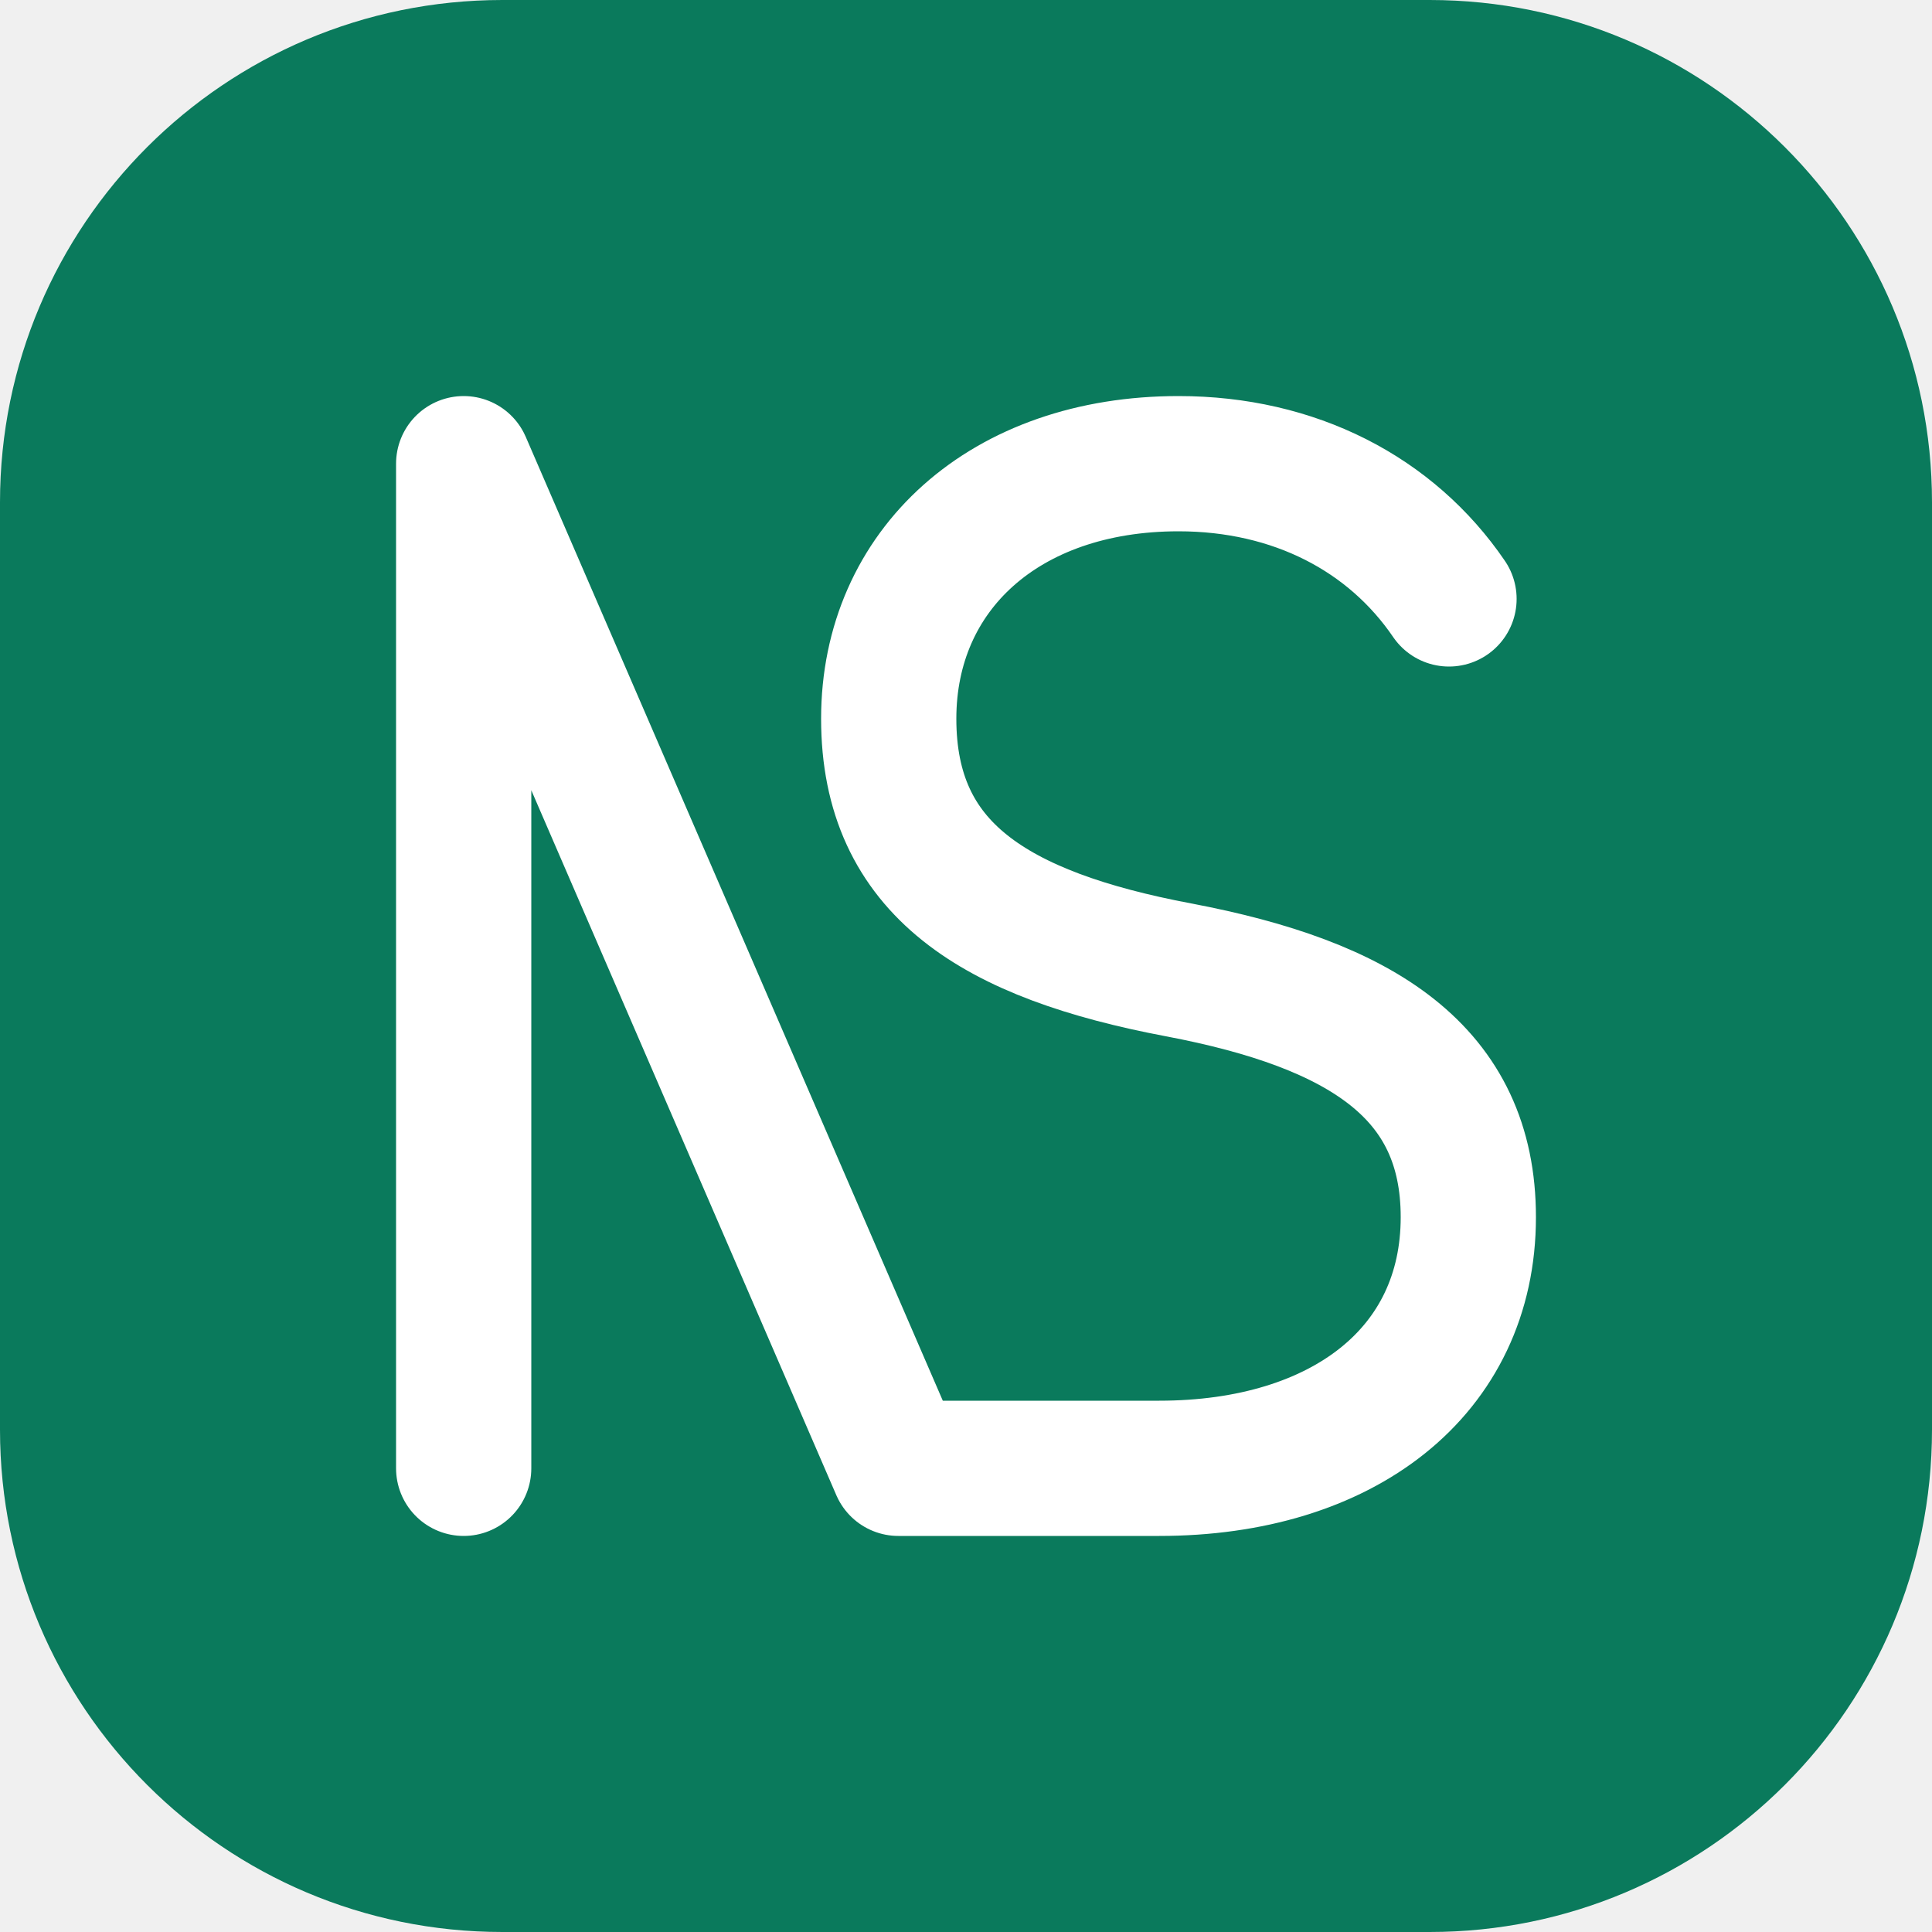
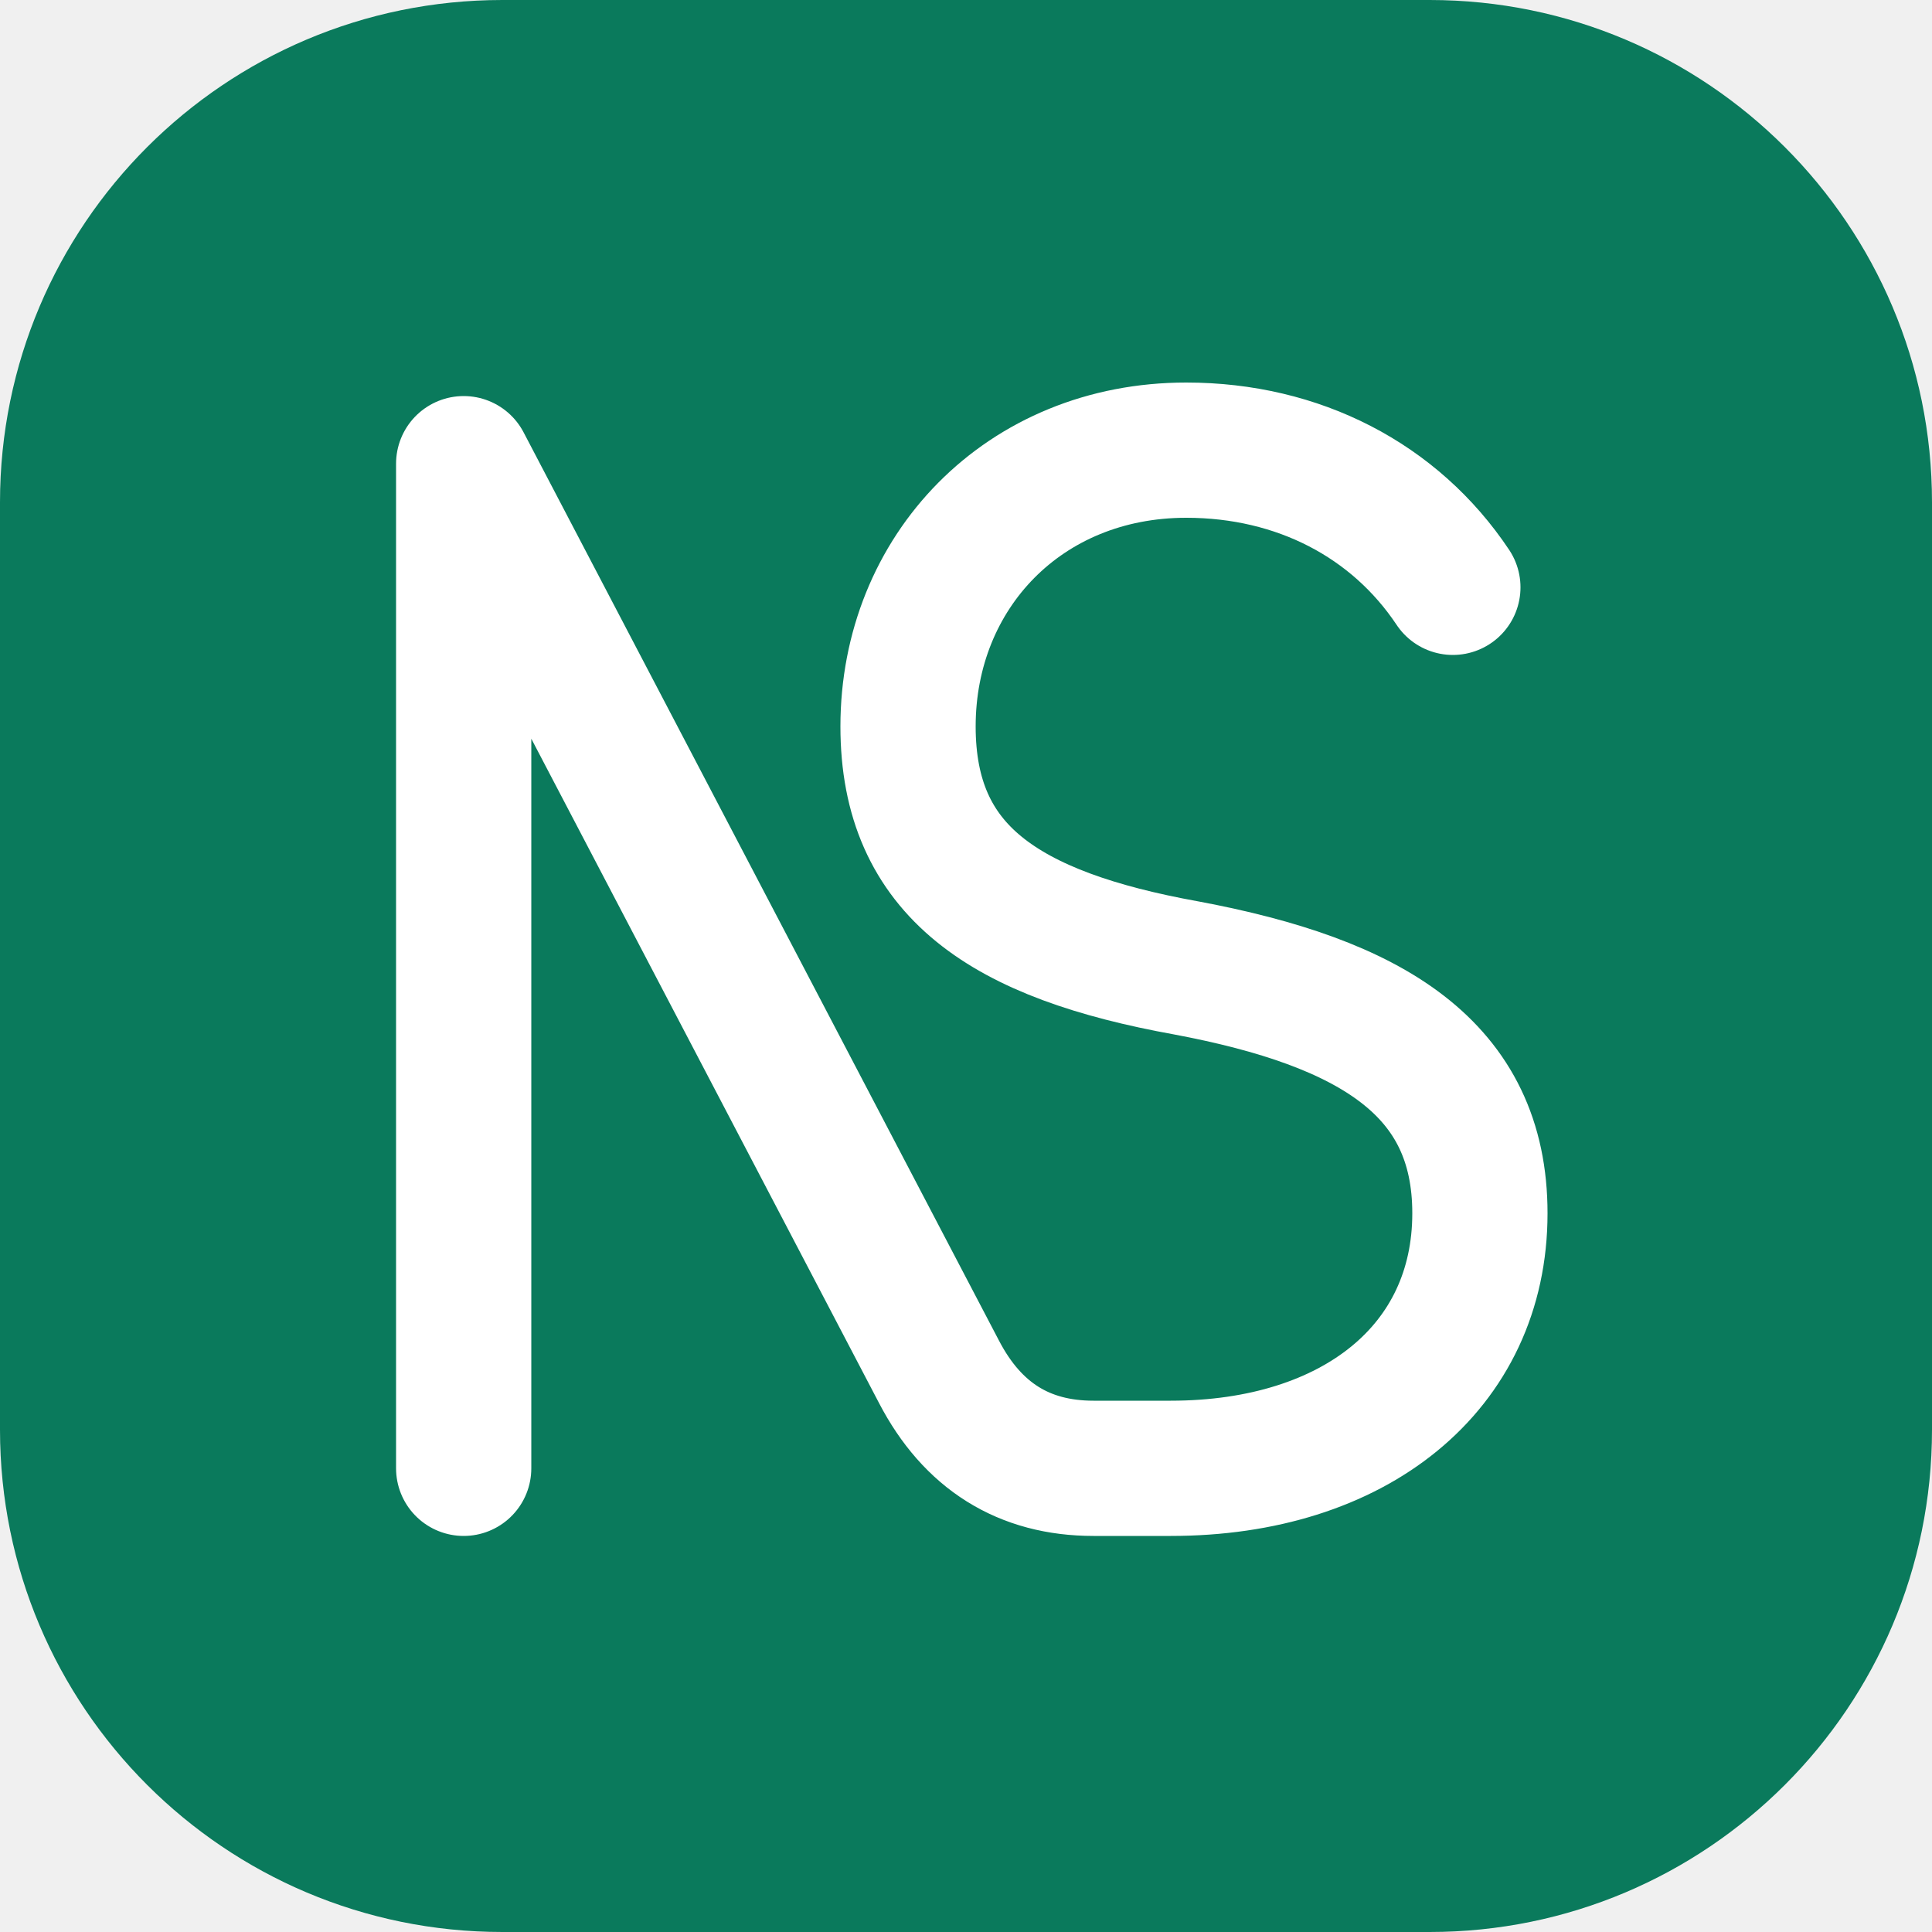
<svg xmlns="http://www.w3.org/2000/svg" viewBox="0 0 100 100">
  <rect width="100" height="100" rx="26" fill="#0A7A5C" />
-   <path d="M24 76V24L46.5 76H60C69.5 76 76 71 76 63C76 55.5 70.5 52 61 50.2C51.5 48.4 46 45 46 37.2C46 29.5 52 24 61 24C67 24 72 26.6 75 31" fill="none" stroke="#fff" stroke-width="7" stroke-linecap="round" stroke-linejoin="round" />
+   <path d="M24 76V24L48.6 71Q51.2 76 56.6 76H60.6C70.1 76 76.6 70.8 76.6 62.8C76.6 55.3 71 51.9 61.4 50.1C52 48.4 47 45.1 47 37.6C47 29.6 53 23.3 61.4 23.3C67.2 23.3 72.2 25.9 75.2 30.4" fill="none" stroke="#fff" stroke-width="7" stroke-linecap="round" stroke-linejoin="round" />
</svg>
